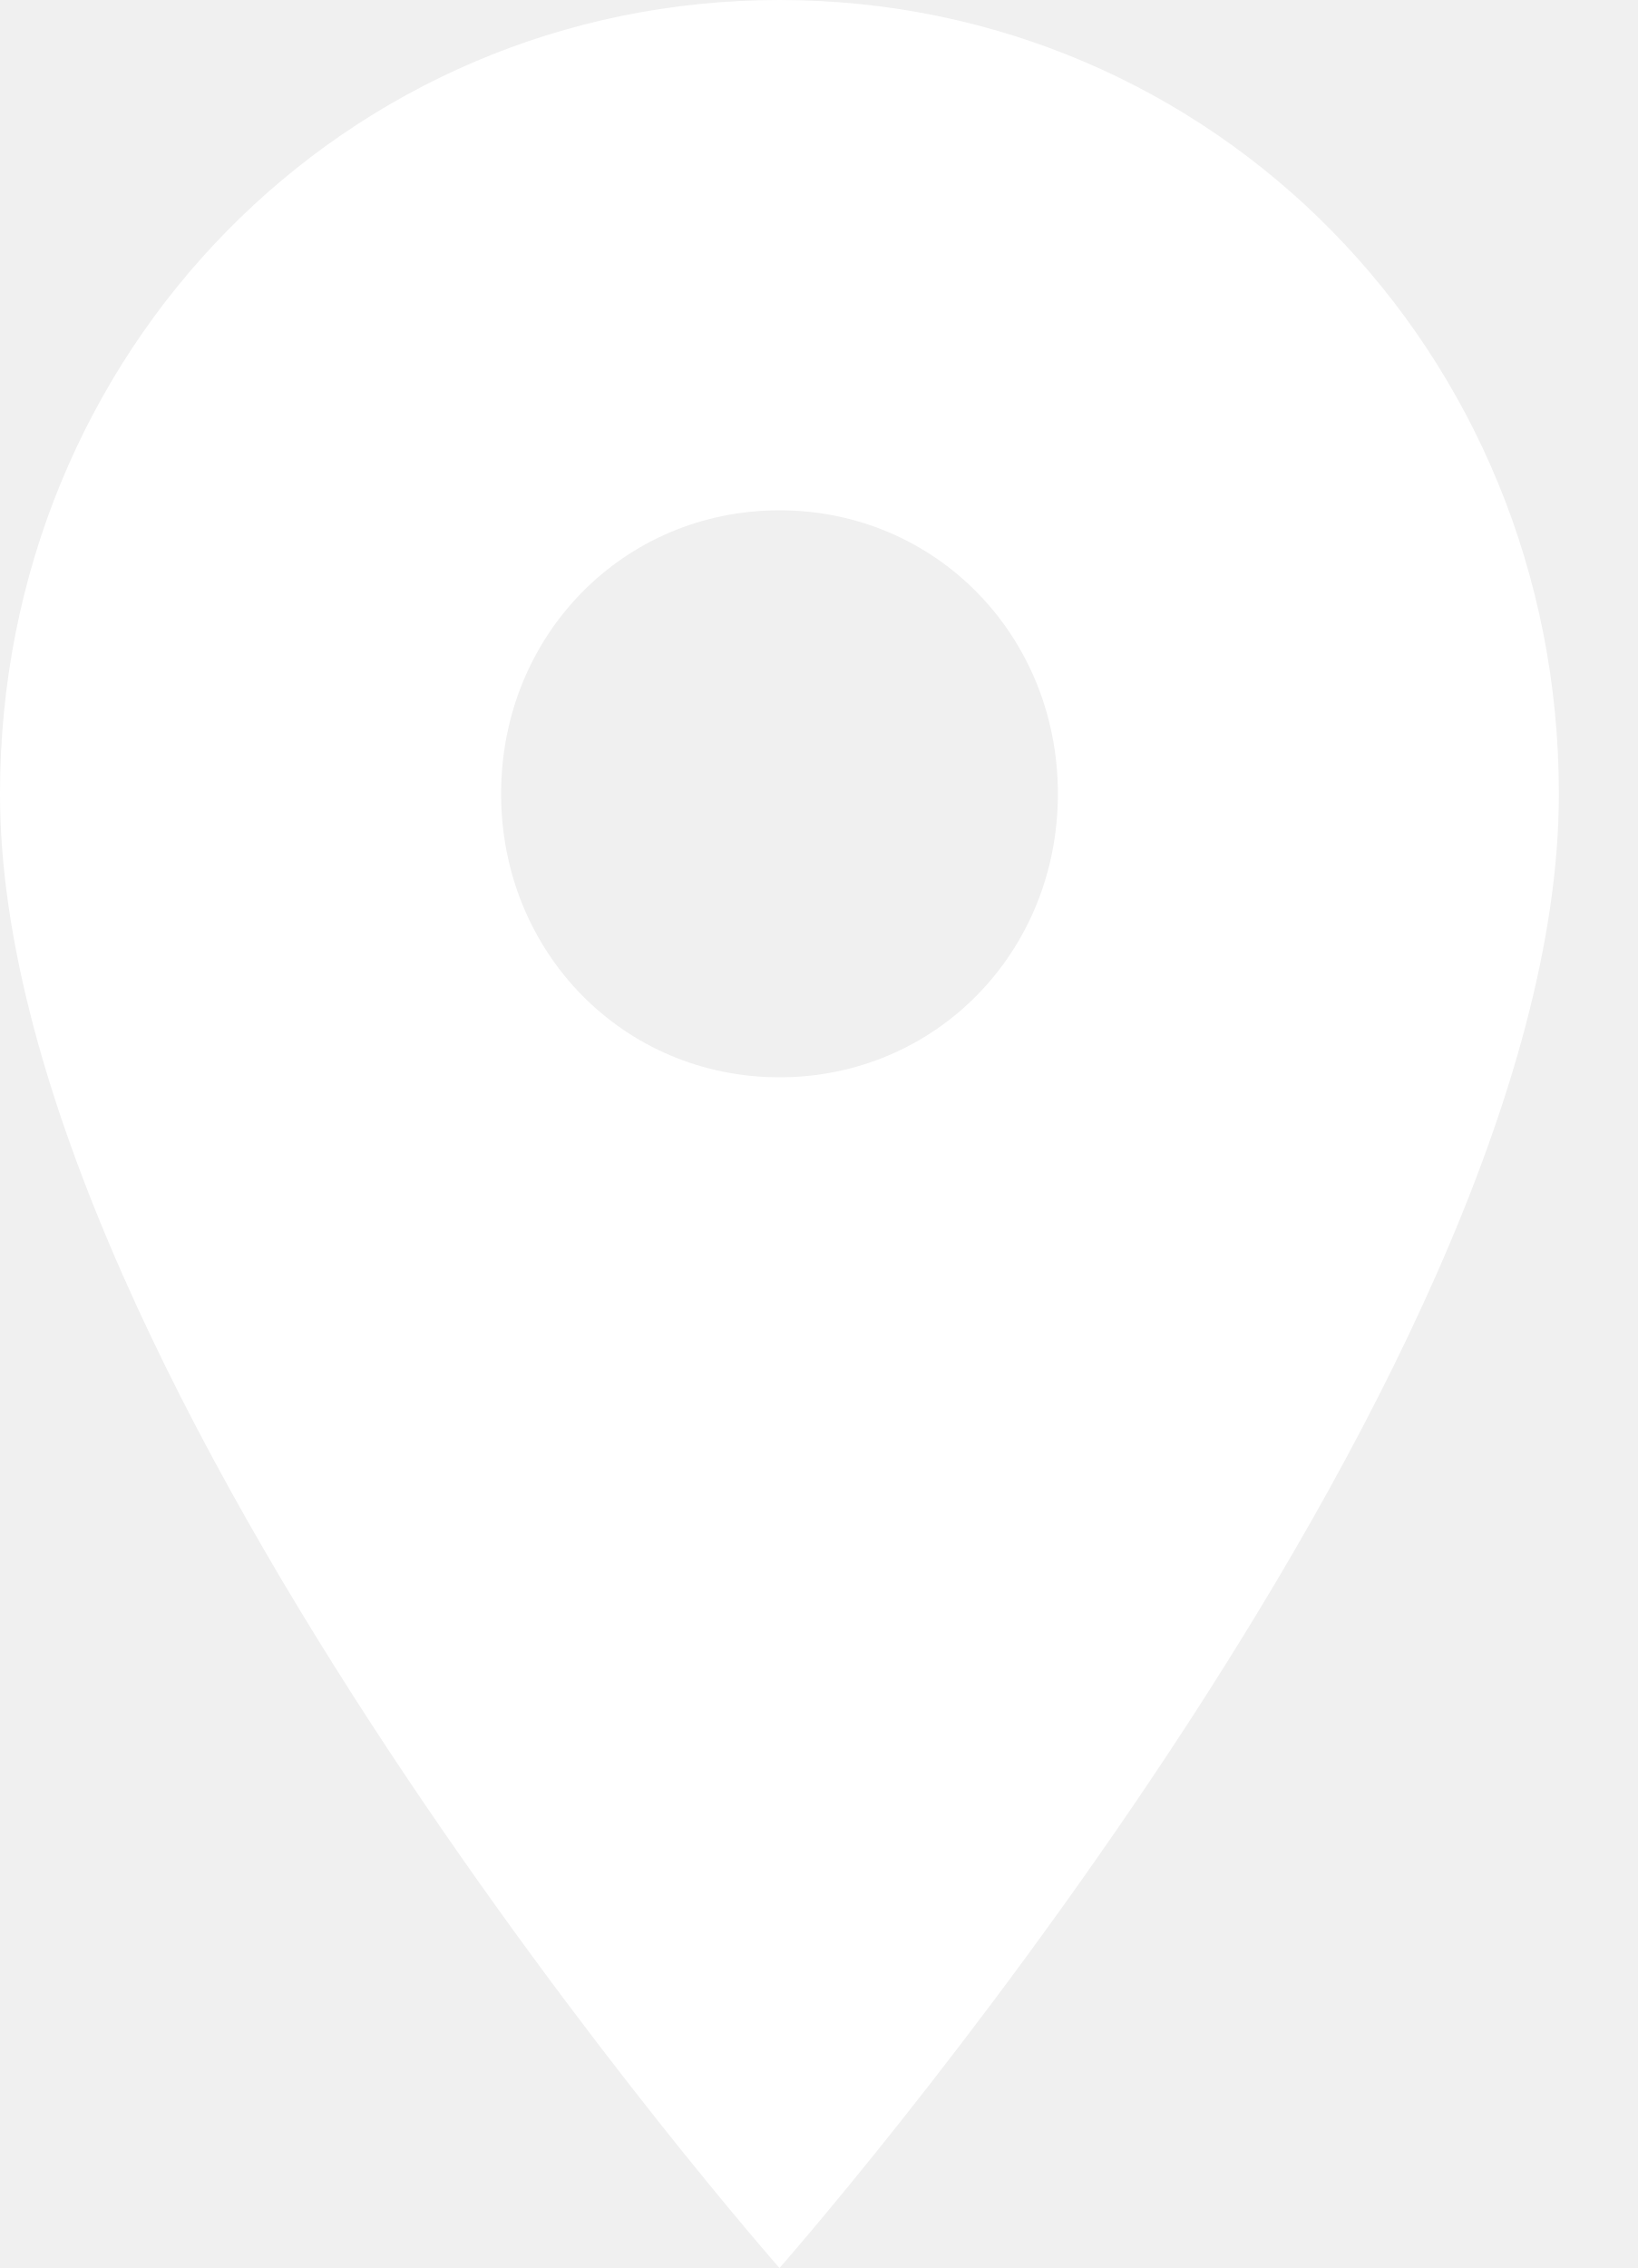
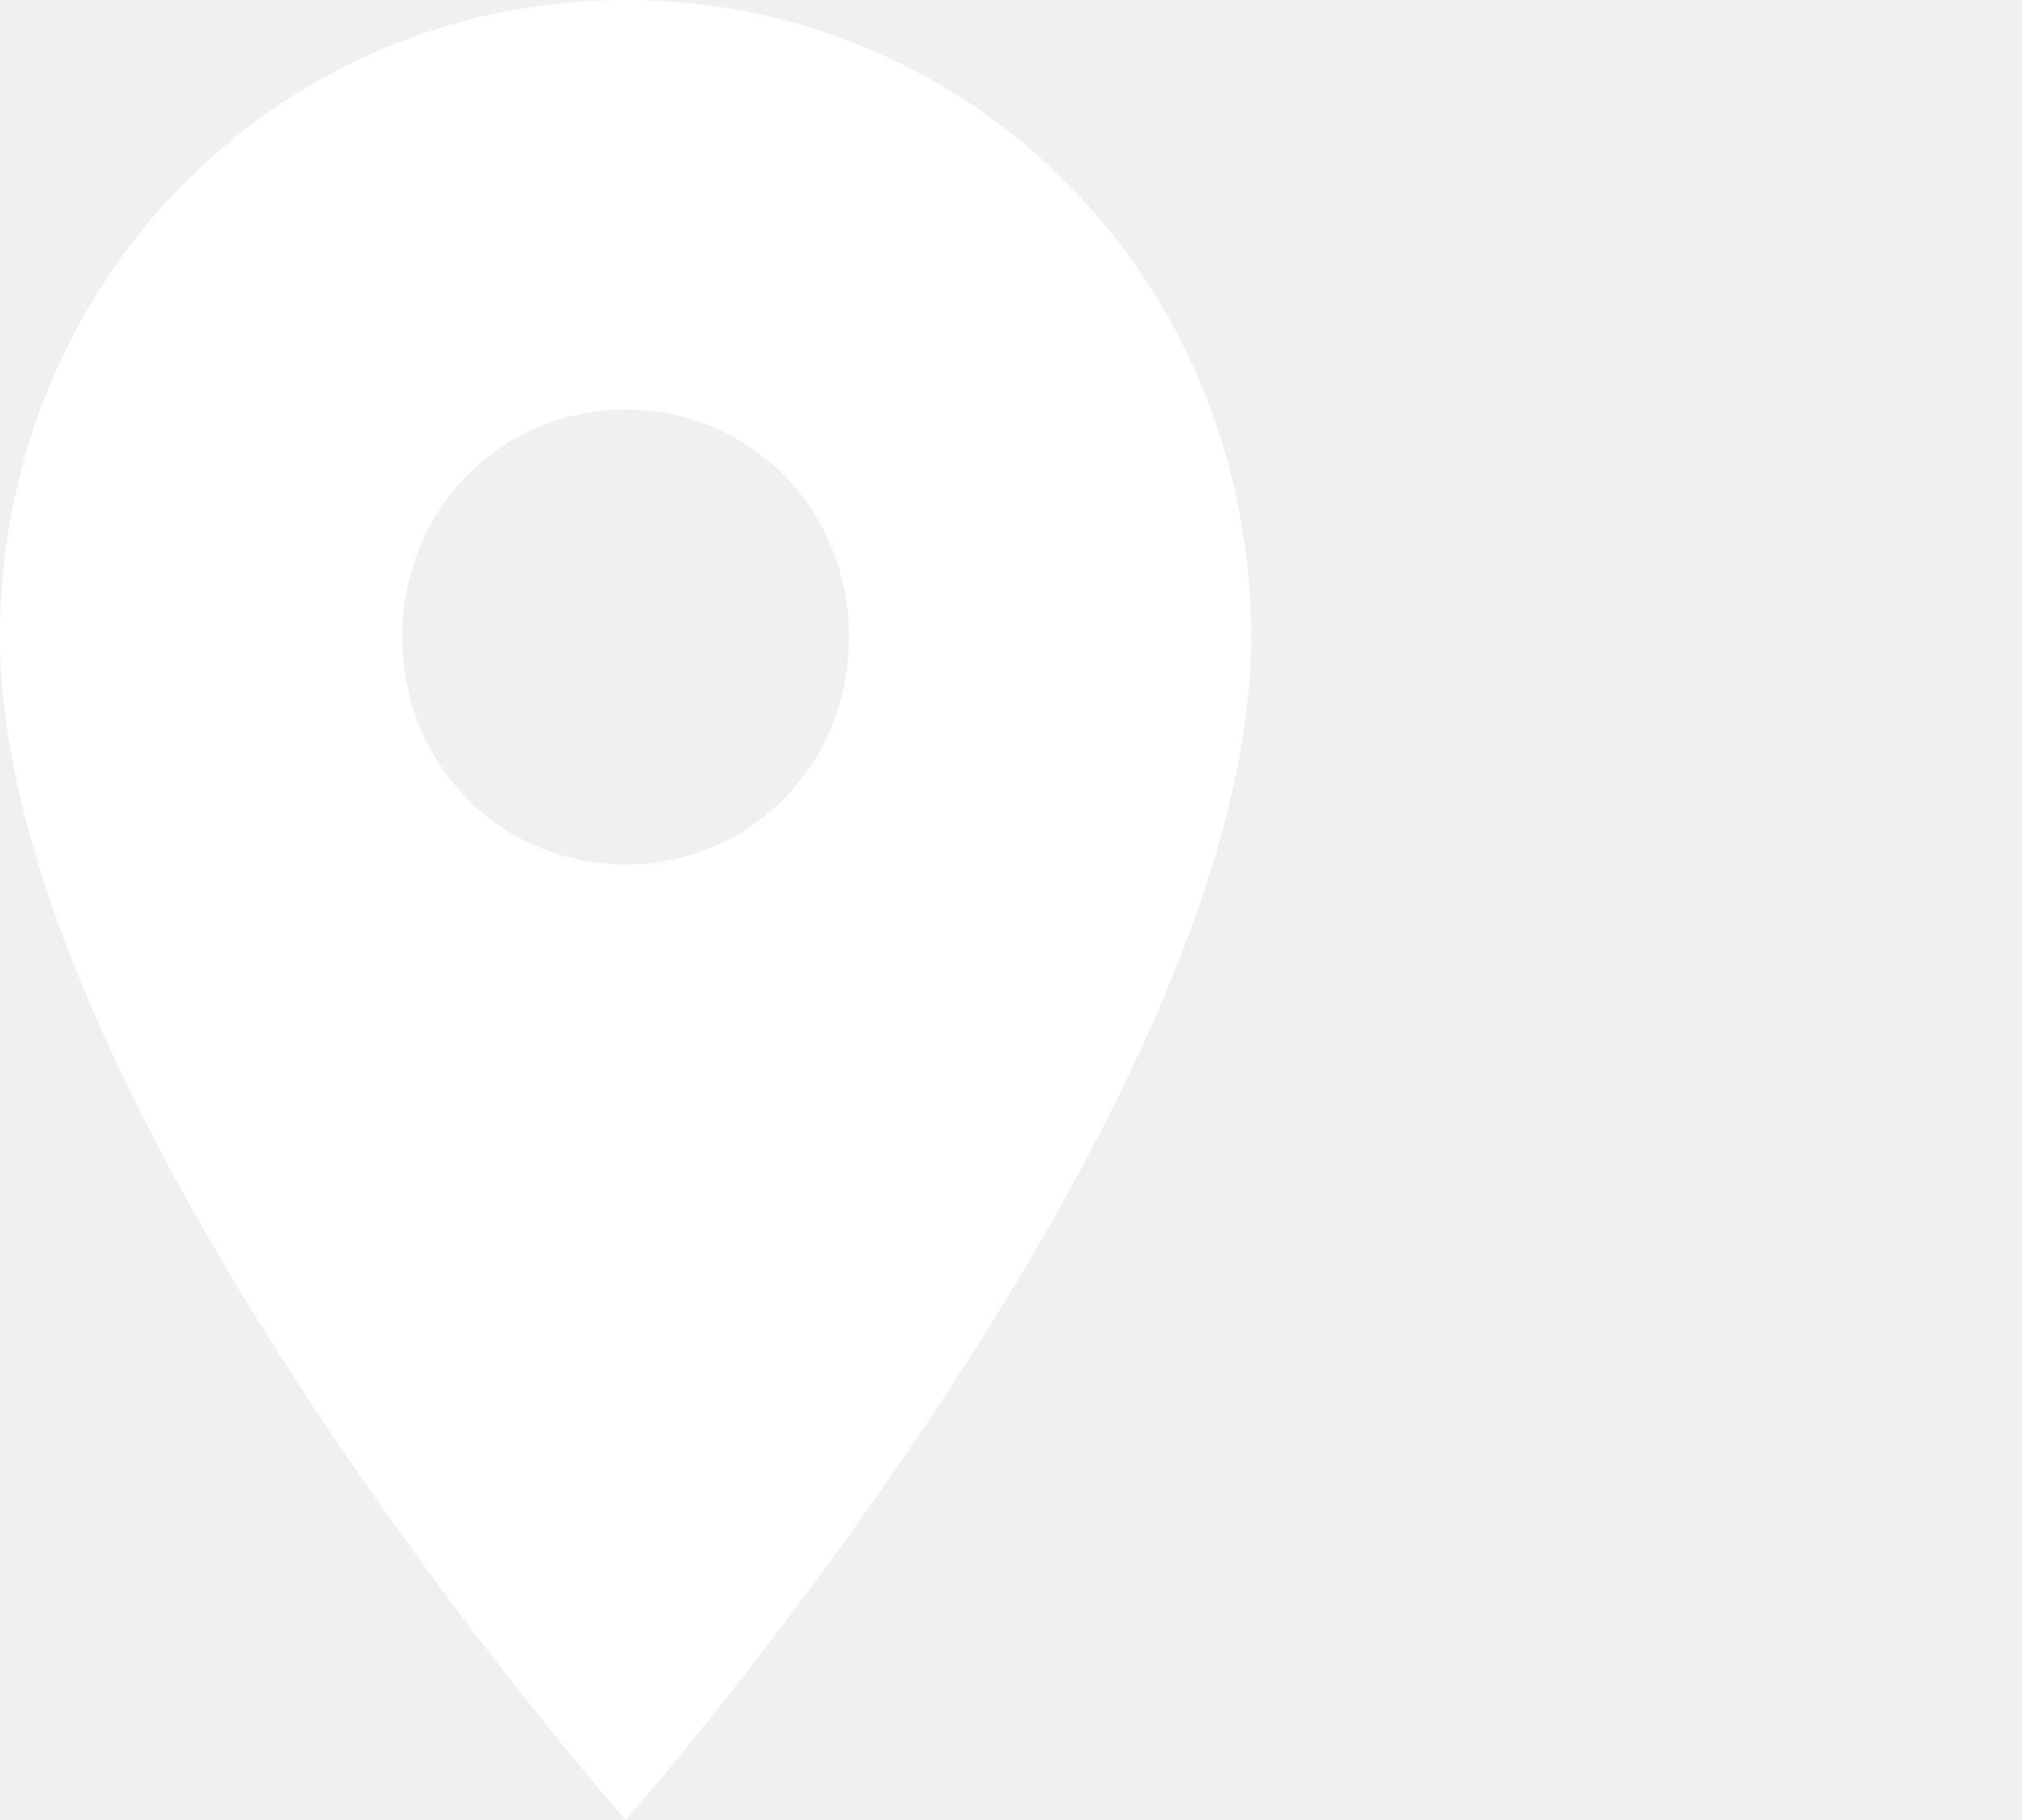
- <svg xmlns="http://www.w3.org/2000/svg" width="13" height="18">
-   <path d="M6.188 0C2.74 0 0 2.79 0 6.3 0 10.98 6.188 18 6.188 18s6.187-7.02 6.187-11.7c0-3.51-2.74-6.3-6.188-6.3zm0 8.55c-1.238 0-2.21-.99-2.21-2.25s.972-2.25 2.21-2.25c1.237 0 2.21.99 2.21 2.25s-.973 2.25-2.21 2.25z" fill="#FFF" fill-rule="evenodd" />
+ <svg xmlns="http://www.w3.org/2000/svg" width="20" height="18">
+   <path d="M6.188 0C2.74 0 0 2.79 0 6.3 0 10.98 6.188 18 6.188 18s6.187-7.02 6.187-11.7c0-3.51-2.74-6.3-6.188-6.3zm0 8.55c-1.238 0-2.21-.99-2.21-2.25s.972-2.25 2.21-2.25c1.237 0 2.21.99 2.21 2.25s-.973 2.25-2.21 2.25z" fill="#fff" fill-rule="evenodd" />
</svg>
